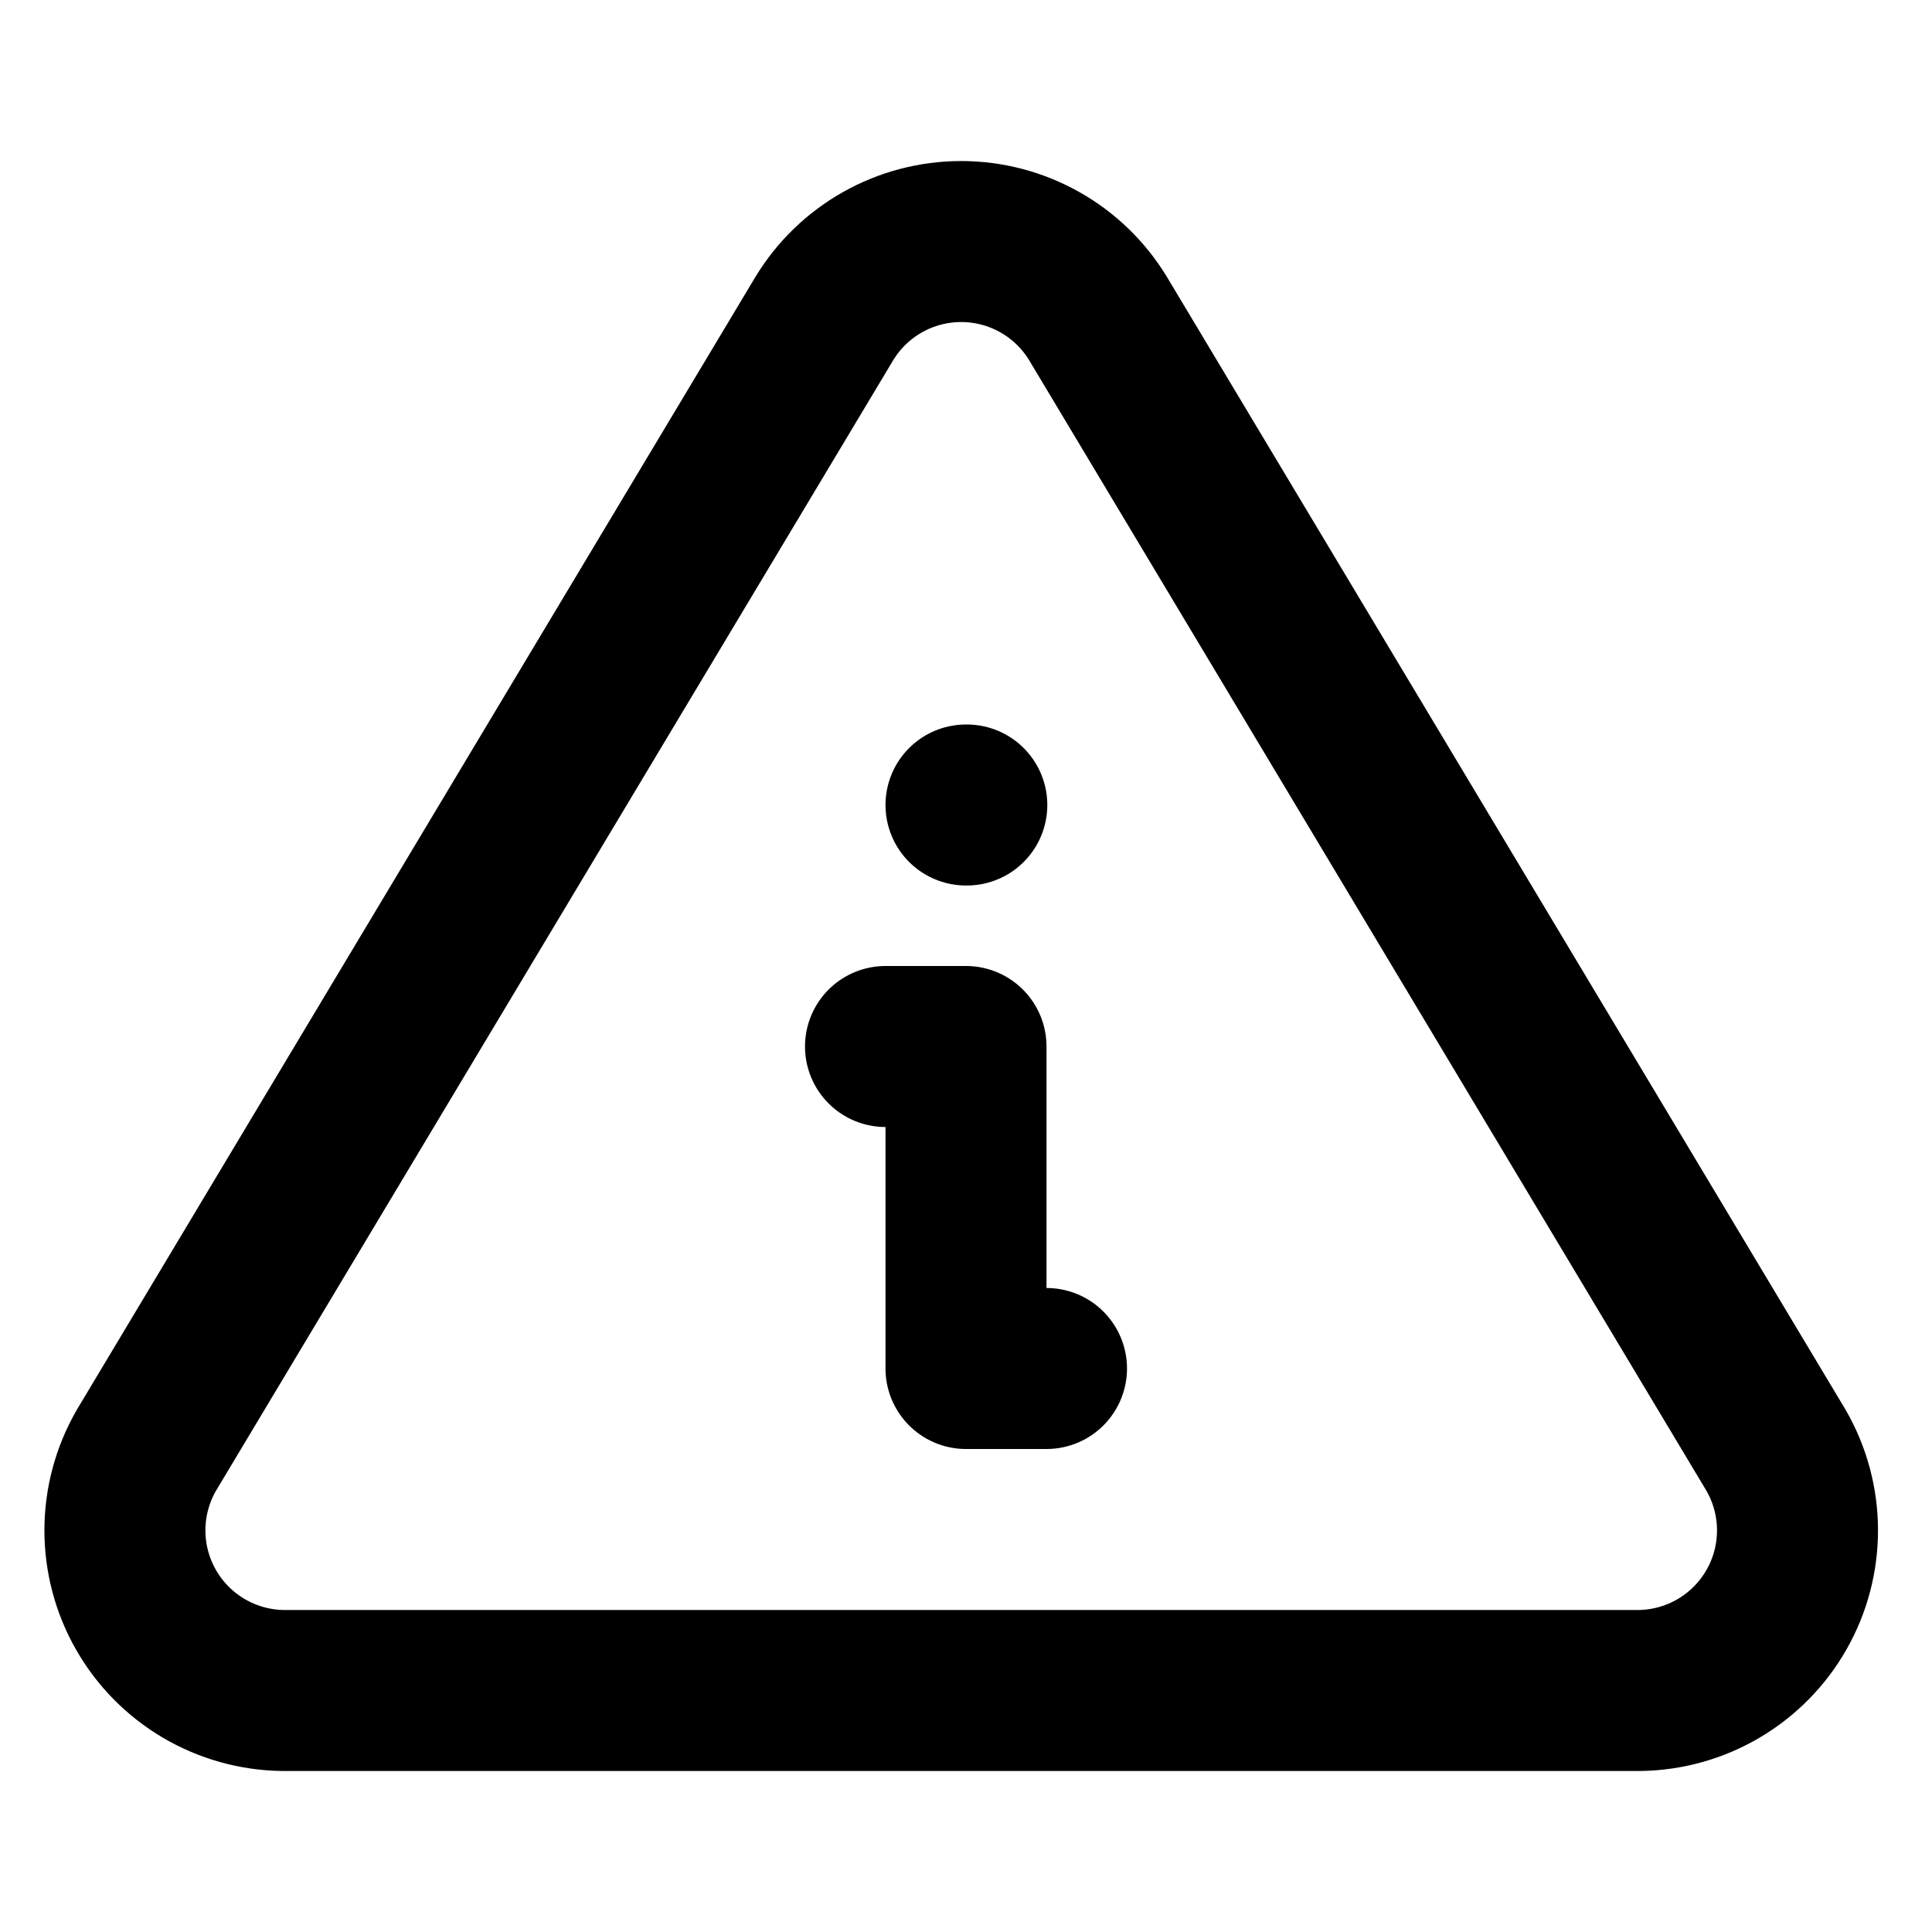
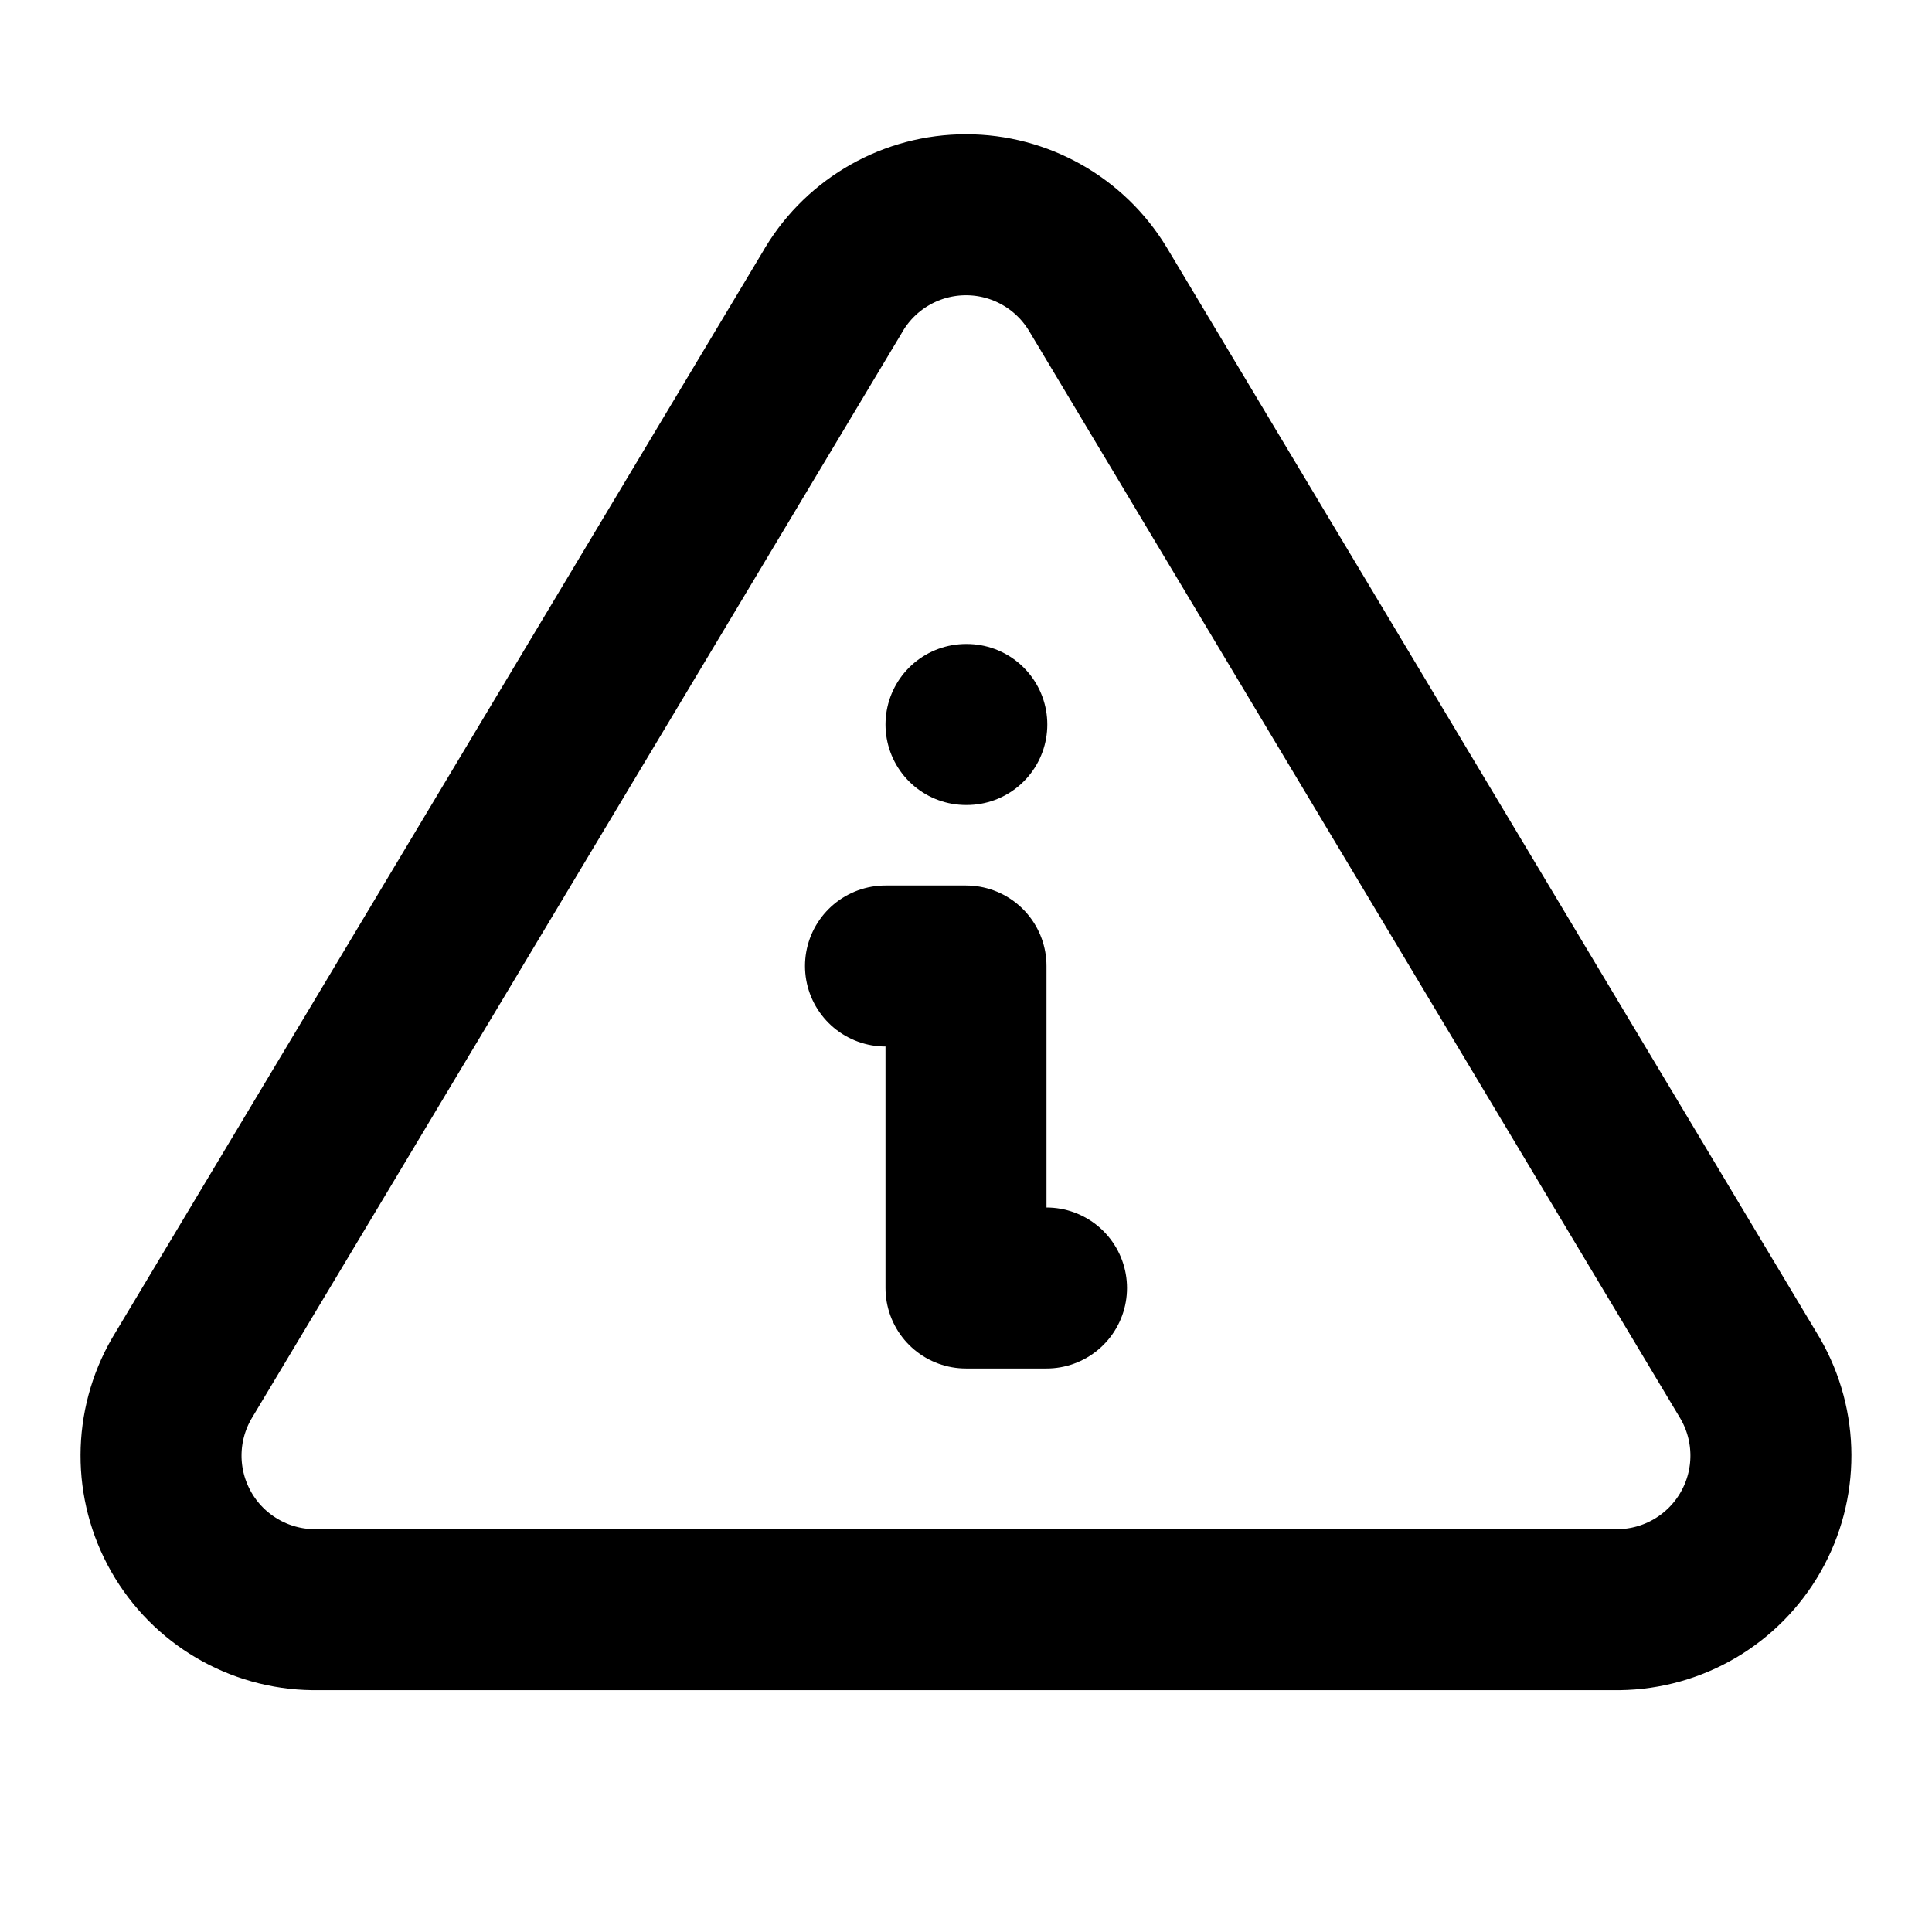
<svg xmlns="http://www.w3.org/2000/svg" class="icon icon-tabler icon-tabler-info-triangle" width="24" height="24" viewBox="0 0 24 24" stroke-width="2" stroke="currentColor" fill="none" stroke-linecap="round" stroke-linejoin="round">
  <path stroke="none" d="M0 0h24v24H0z" fill="none" />
-   <path d="M12 10h.01" />
-   <path d="M11 13h1v4h1" />
-   <path d="M10.24 3.957l-8.422 14.06a1.989 1.989 0 0 0 1.7 2.983h16.845a1.989 1.989 0 0 0 1.7 -2.983l-8.423 -14.06a1.989 1.989 0 0 0 -3.4 0z" />
+   <path d="M10.363 3.591l-8.106 13.534a1.914 1.914 0 0 0 1.636 2.871h16.214a1.914 1.914 0 0 0 1.636 -2.87l-8.106 -13.536a1.914 1.914 0 0 0 -3.274 0z" />
+   <path d="M12 9h.01" />
+   <path d="M11 12h1v4h1" />
</svg>
